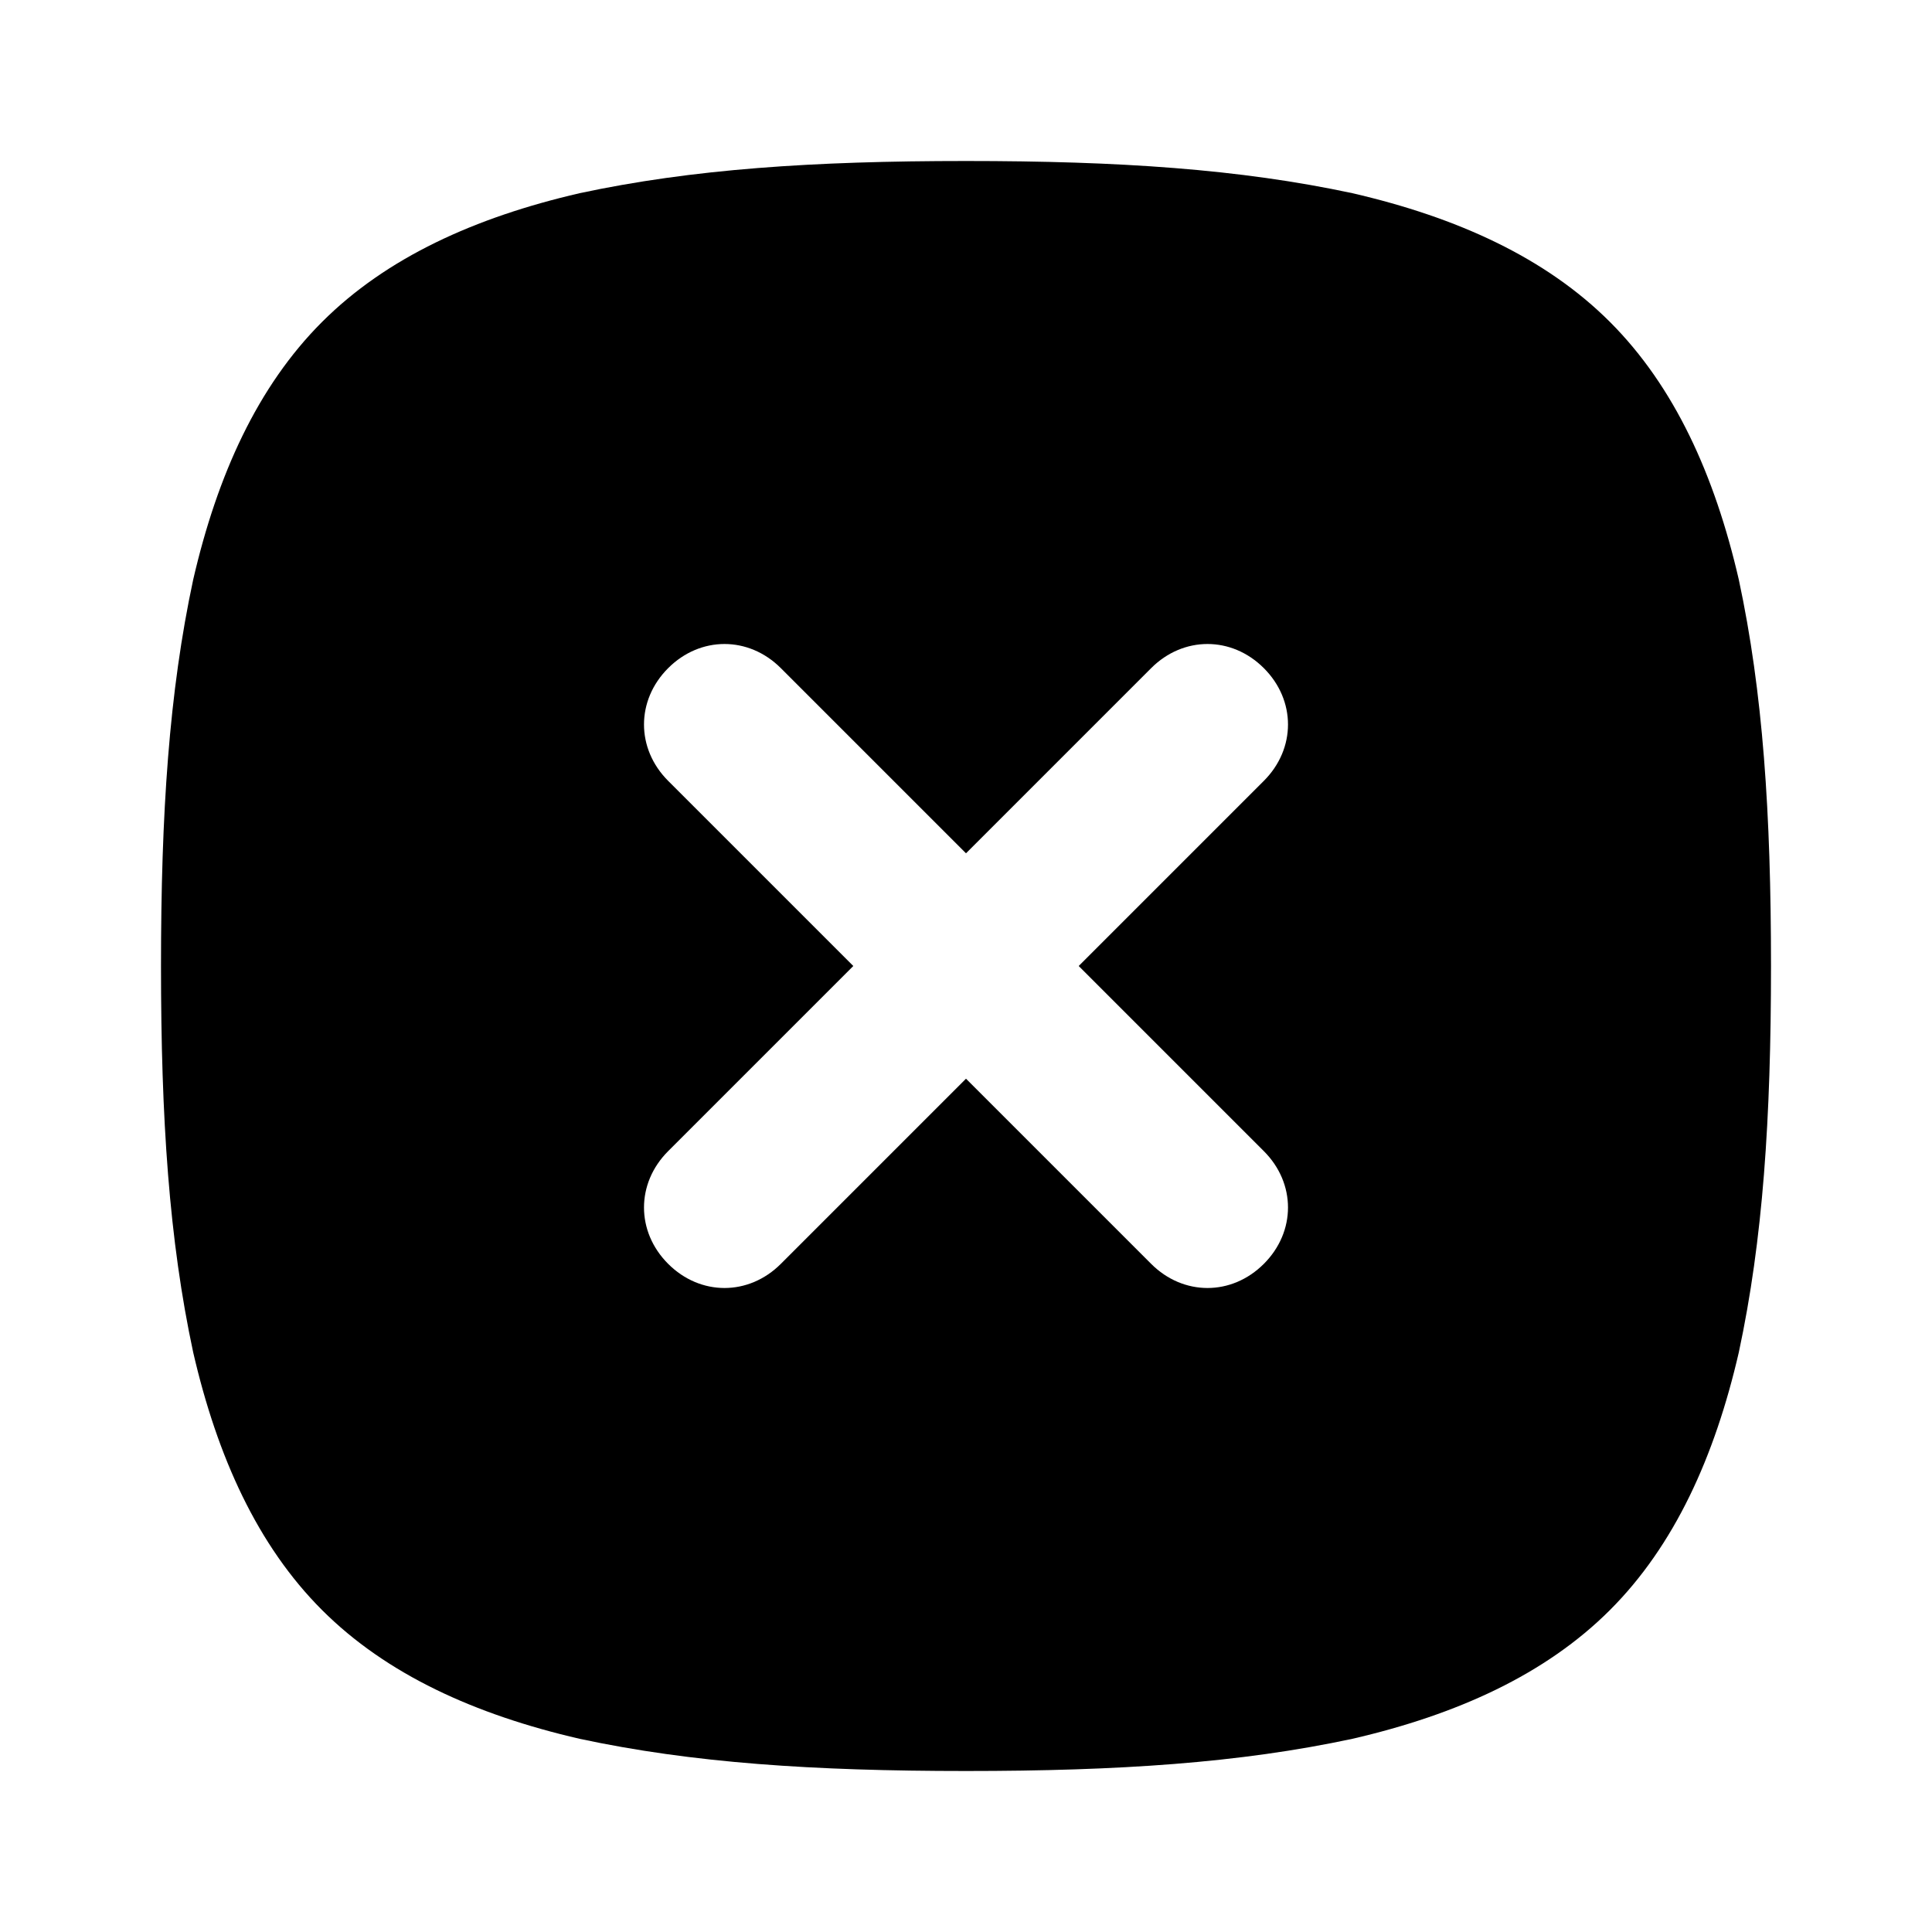
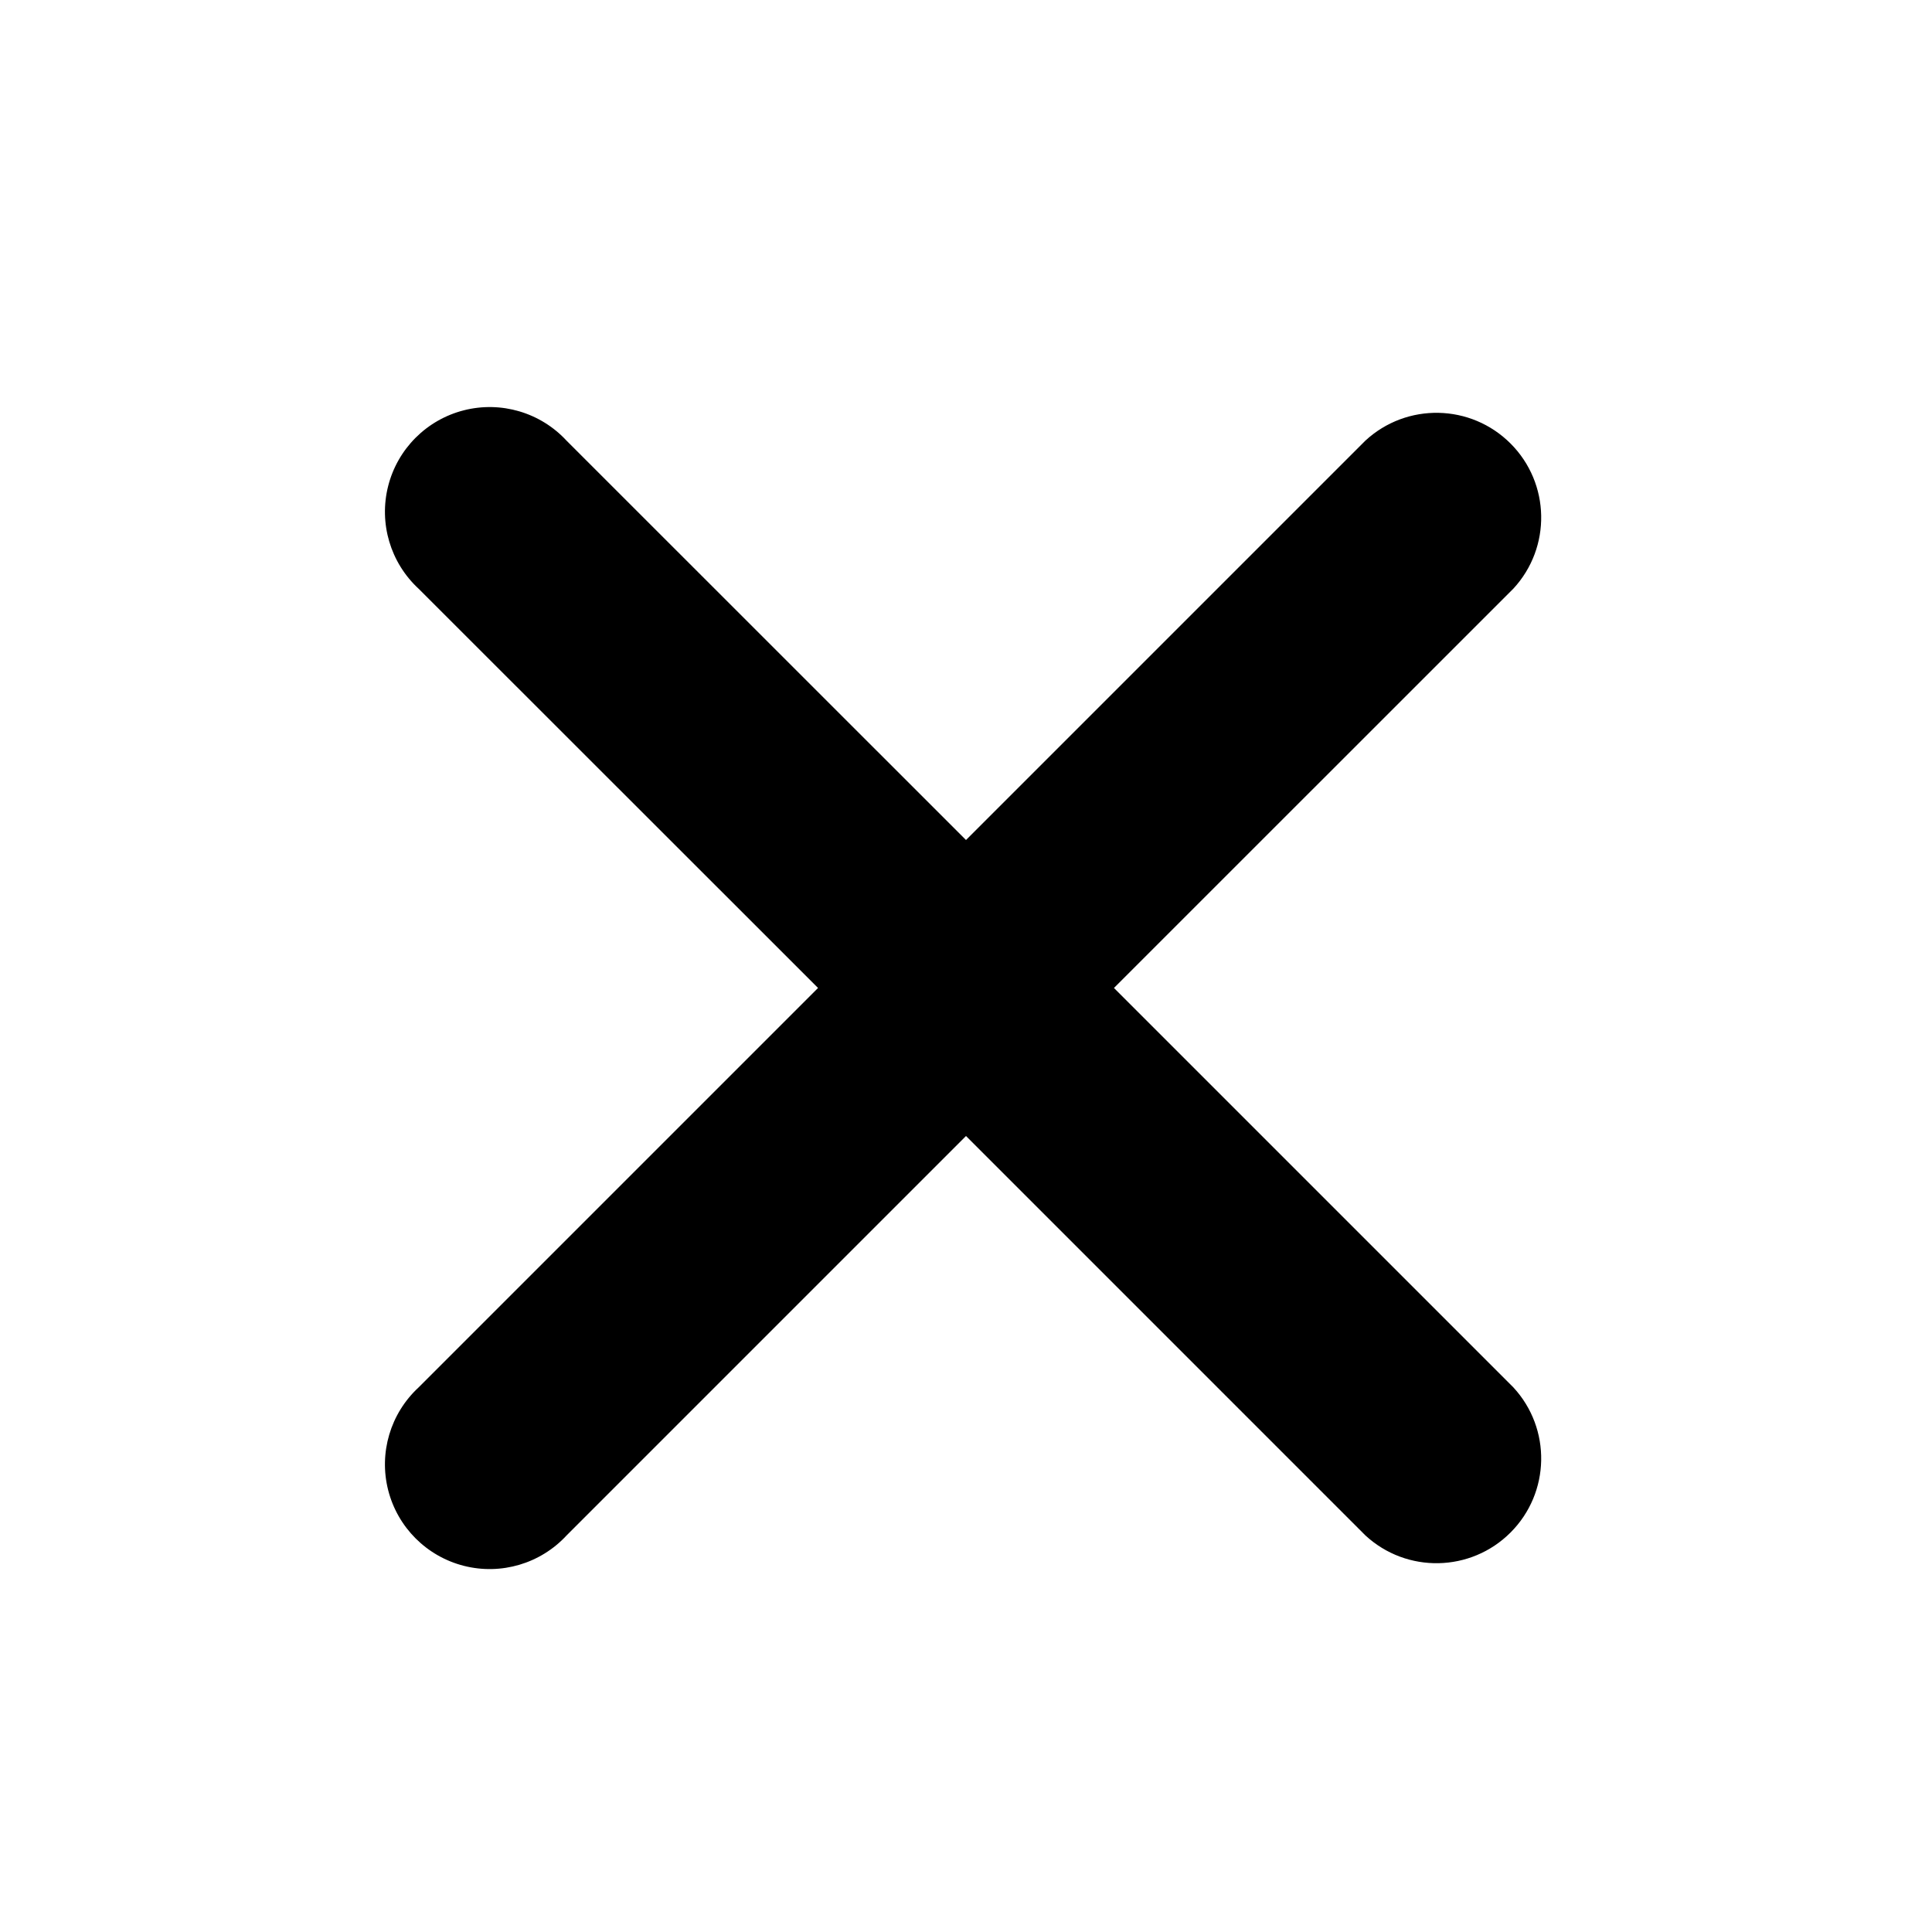
- <svg xmlns="http://www.w3.org/2000/svg" viewBox="0,0,24,24">
-   <path d="M9.7 8.3C9.3 7.9 8.7 7.9 8.3 8.3C7.9 8.7 7.9 9.3 8.3 9.7L10.6 12 8.3 14.3C7.9 14.7 7.9 15.3 8.3 15.7C8.7 16.1 9.3 16.1 9.7 15.7L12 13.4 14.3 15.7C14.7 16.1 15.3 16.1 15.7 15.7C16.1 15.3 16.1 14.7 15.7 14.3L13.4 12 15.7 9.7C16.1 9.3 16.1 8.7 15.7 8.3C15.3 7.9 14.7 7.9 14.3 8.3L12 10.6 9.7 8.3ZM7.2 2.4C8.6 2.1 10.1 2 12 2C13.9 2 15.4 2.1 16.8 2.4C18.1 2.7 19.2 3.2 20 4C20.8 4.8 21.3 5.9 21.6 7.2C21.9 8.6 22 10.1 22 12C22 13.9 21.9 15.4 21.6 16.8C21.3 18.1 20.8 19.2 20 20C19.2 20.8 18.1 21.3 16.8 21.6C15.4 21.9 13.9 22 12 22C10.1 22 8.6 21.9 7.2 21.6C5.9 21.3 4.8 20.8 4 20C3.2 19.2 2.7 18.1 2.4 16.8C2.1 15.4 2 13.9 2 12C2 10.1 2.1 8.6 2.4 7.2C2.7 5.9 3.2 4.8 4 4C4.8 3.2 5.9 2.7 7.2 2.4Z" />
+ <svg xmlns="http://www.w3.org/2000/svg" viewBox="-3.5 0 19 19">
+   <path d="M11.383 13.644A1.03 1.03 0 0 1 9.928 15.1L6 11.172 2.072 15.1a1.03 1.03 0 1 1-1.455-1.456l3.928-3.928L.617 5.79a1.03 1.03 0 1 1 1.455-1.456L6 8.261l3.928-3.928a1.03 1.03 0 0 1 1.455 1.456L7.455 9.716z" />
</svg>
